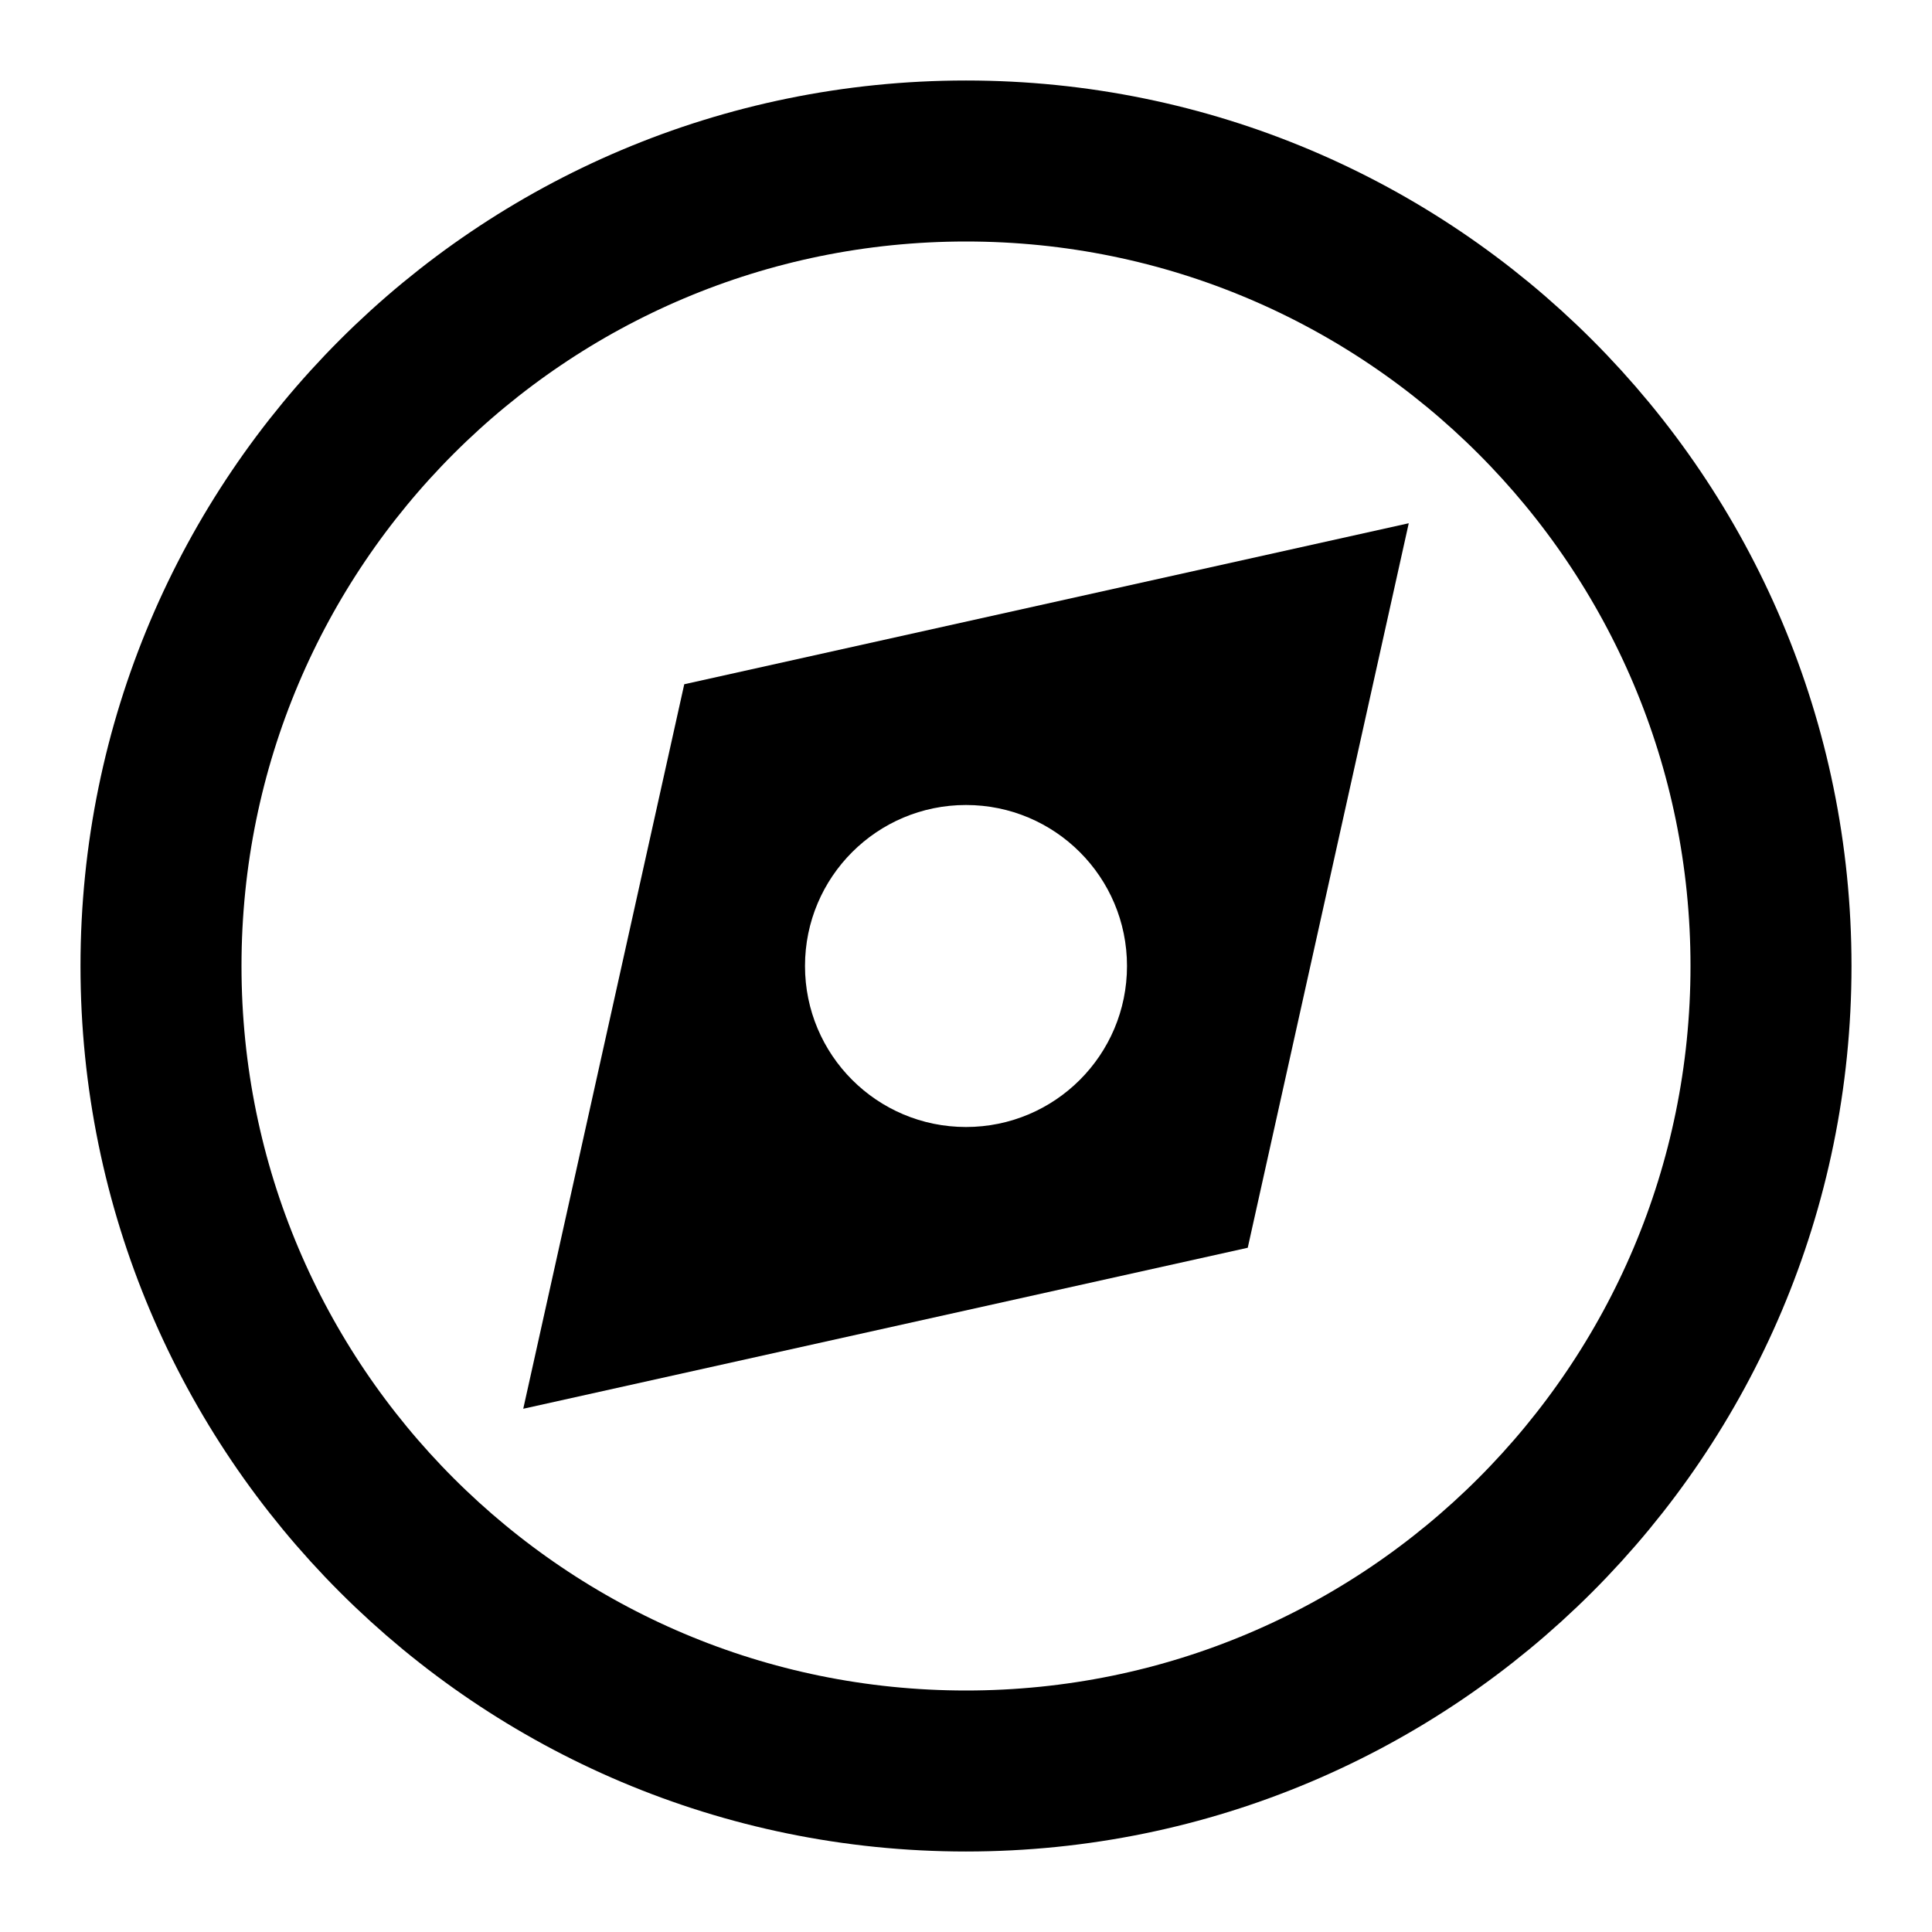
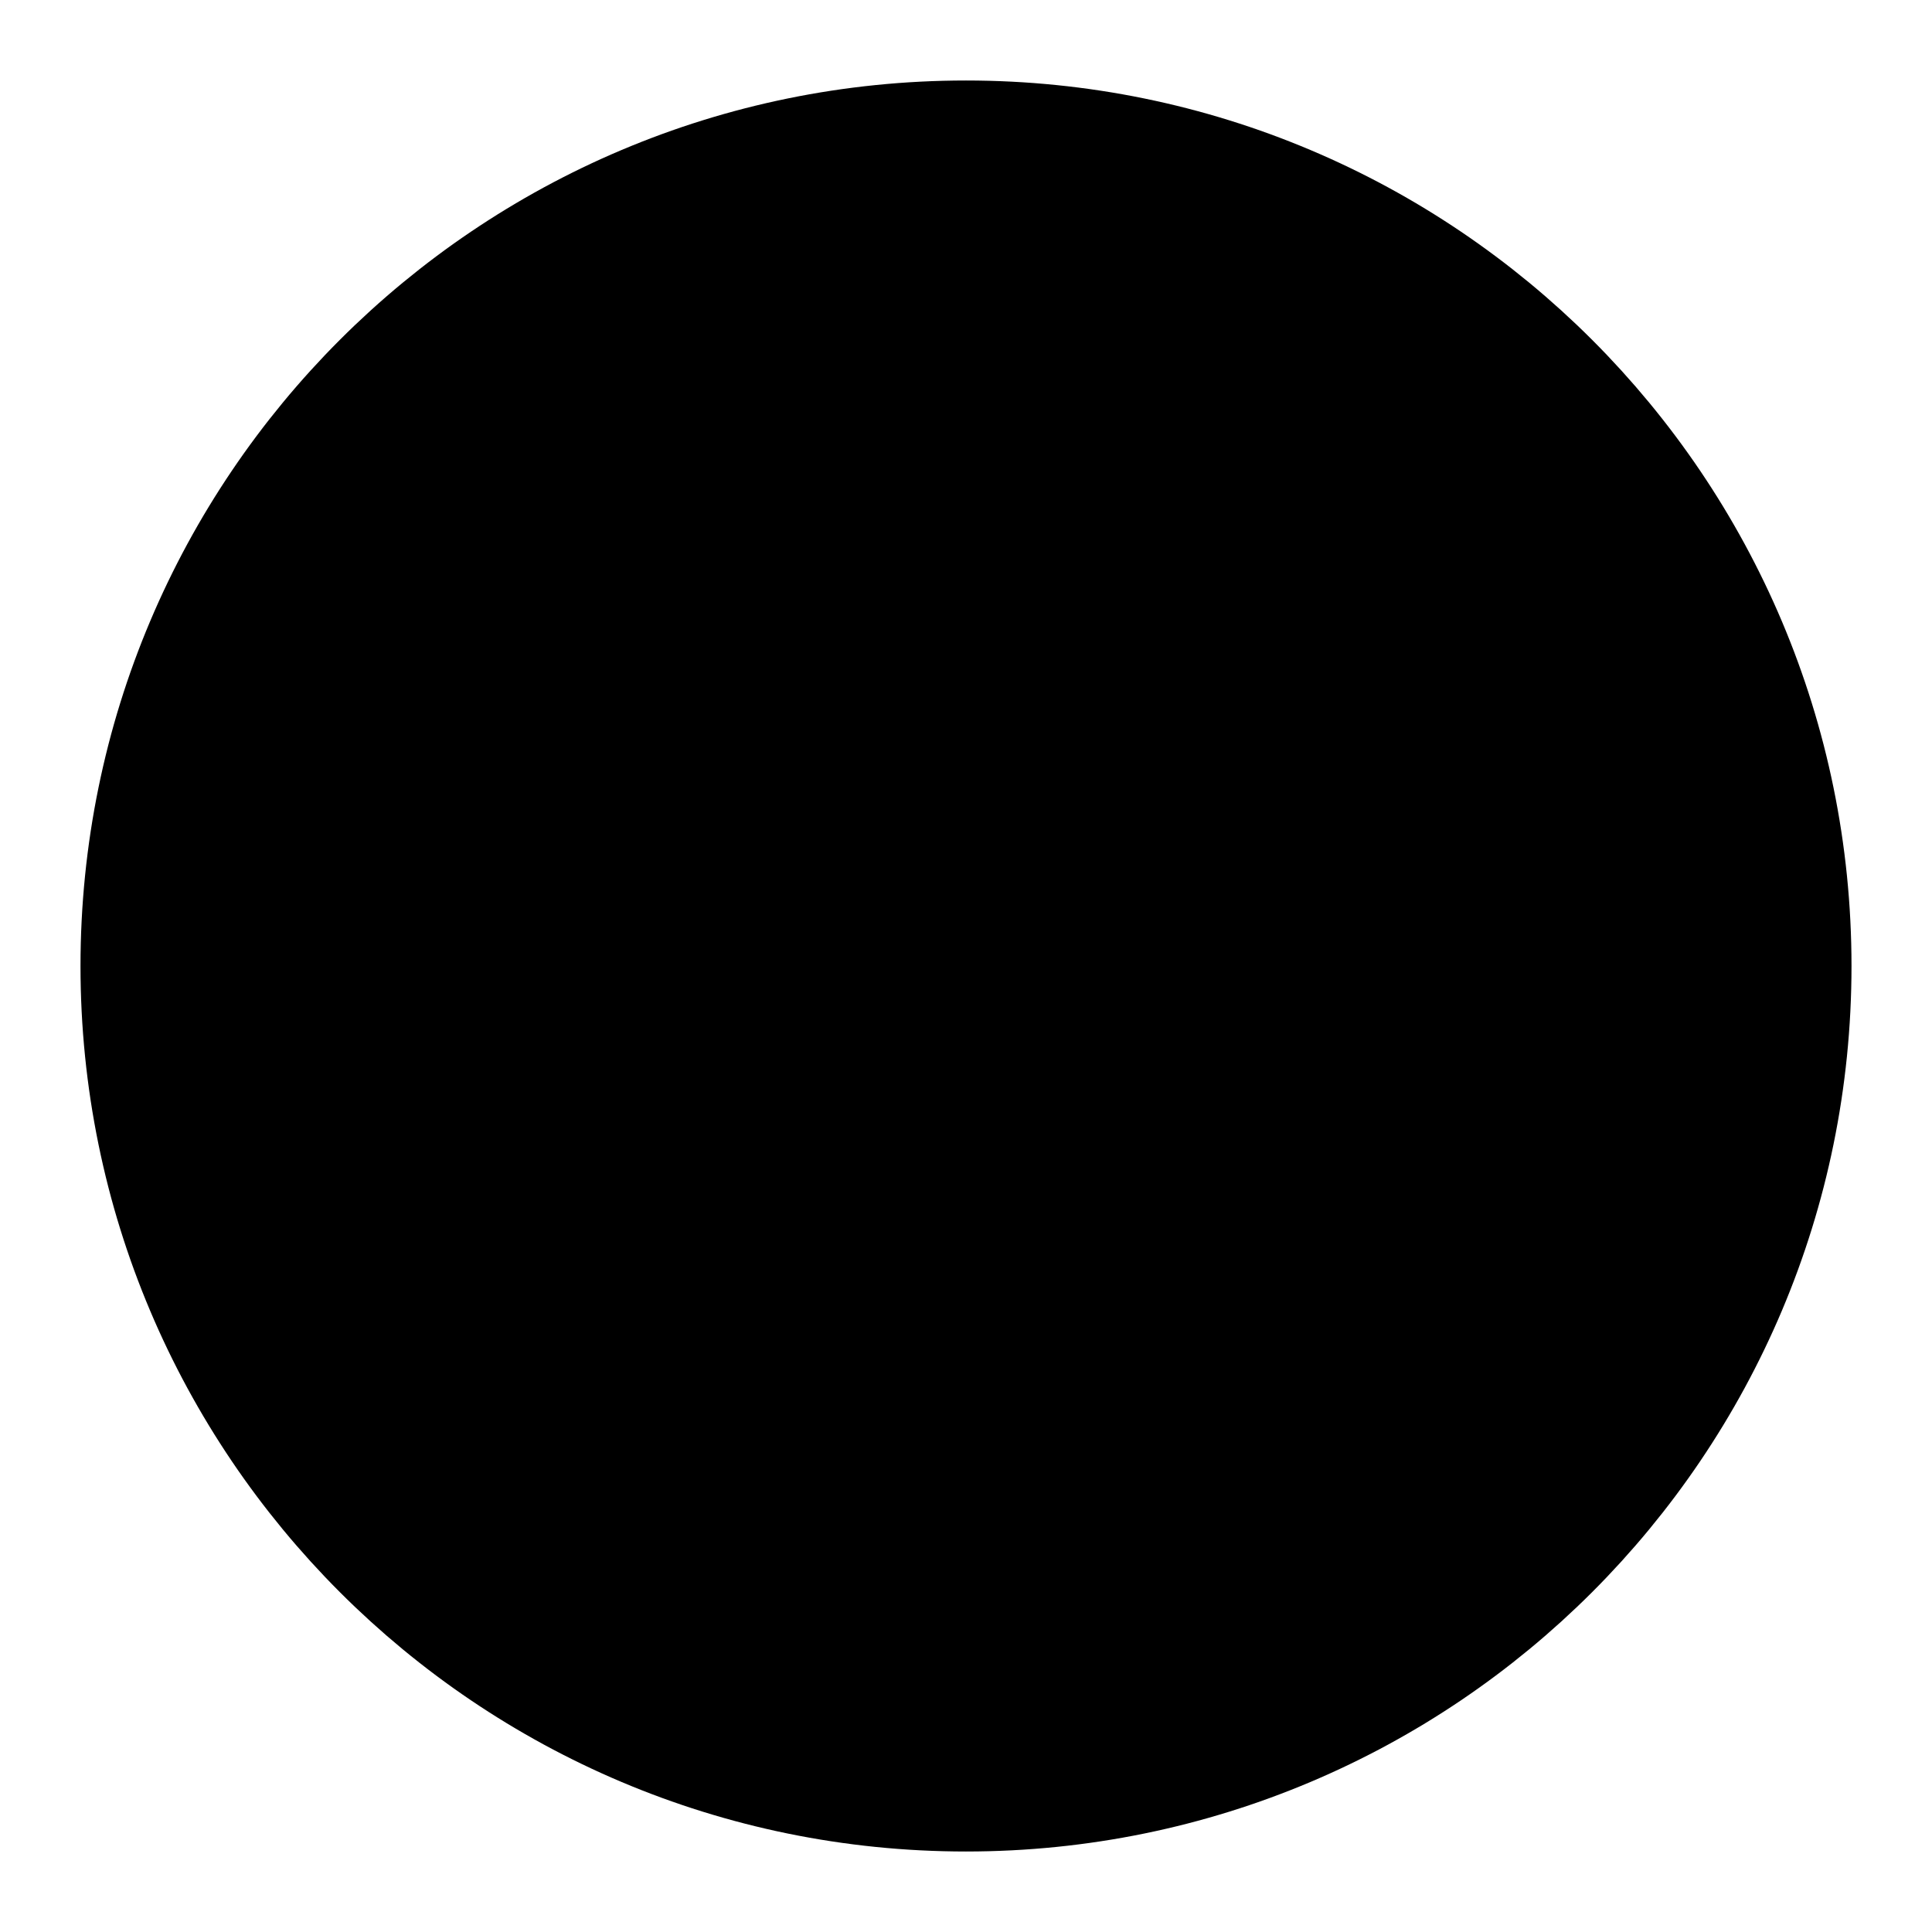
<svg xmlns="http://www.w3.org/2000/svg" width="24" height="24" viewBox="0 0 24 24">
-   <g fill="none" fill-rule="evenodd">
-     <circle cx="12" cy="12" r="10" stroke="#000000" stroke-width="2" />
-     <path fill="#000000" d="M8.5,8.5 L17.5,6.5 L15.5,15.5 L6.5,17.5 L8.5,8.5 Z M12,14 C13.105,14 14,13.105 14,12 C14,10.895 13.105,10 12,10 C10.895,10 10,10.895 10,12 C10,13.105 10.895,14 12,14 Z" />
-   </g>
+   <circle cx="12" cy="12" r="10" stroke="#000000" stroke-width="2" />
+   <path fill="#000000" d="M8.5,8.5 L17.5,6.5 L15.5,15.5 L6.5,17.5 L8.5,8.5 Z M12,14 C13.105,14 14,13.105 14,12 C14,10.895 13.105,10 12,10 C10.895,10 10,10.895 10,12 C10,13.105 10.895,14 12,14 Z" />
</svg>
